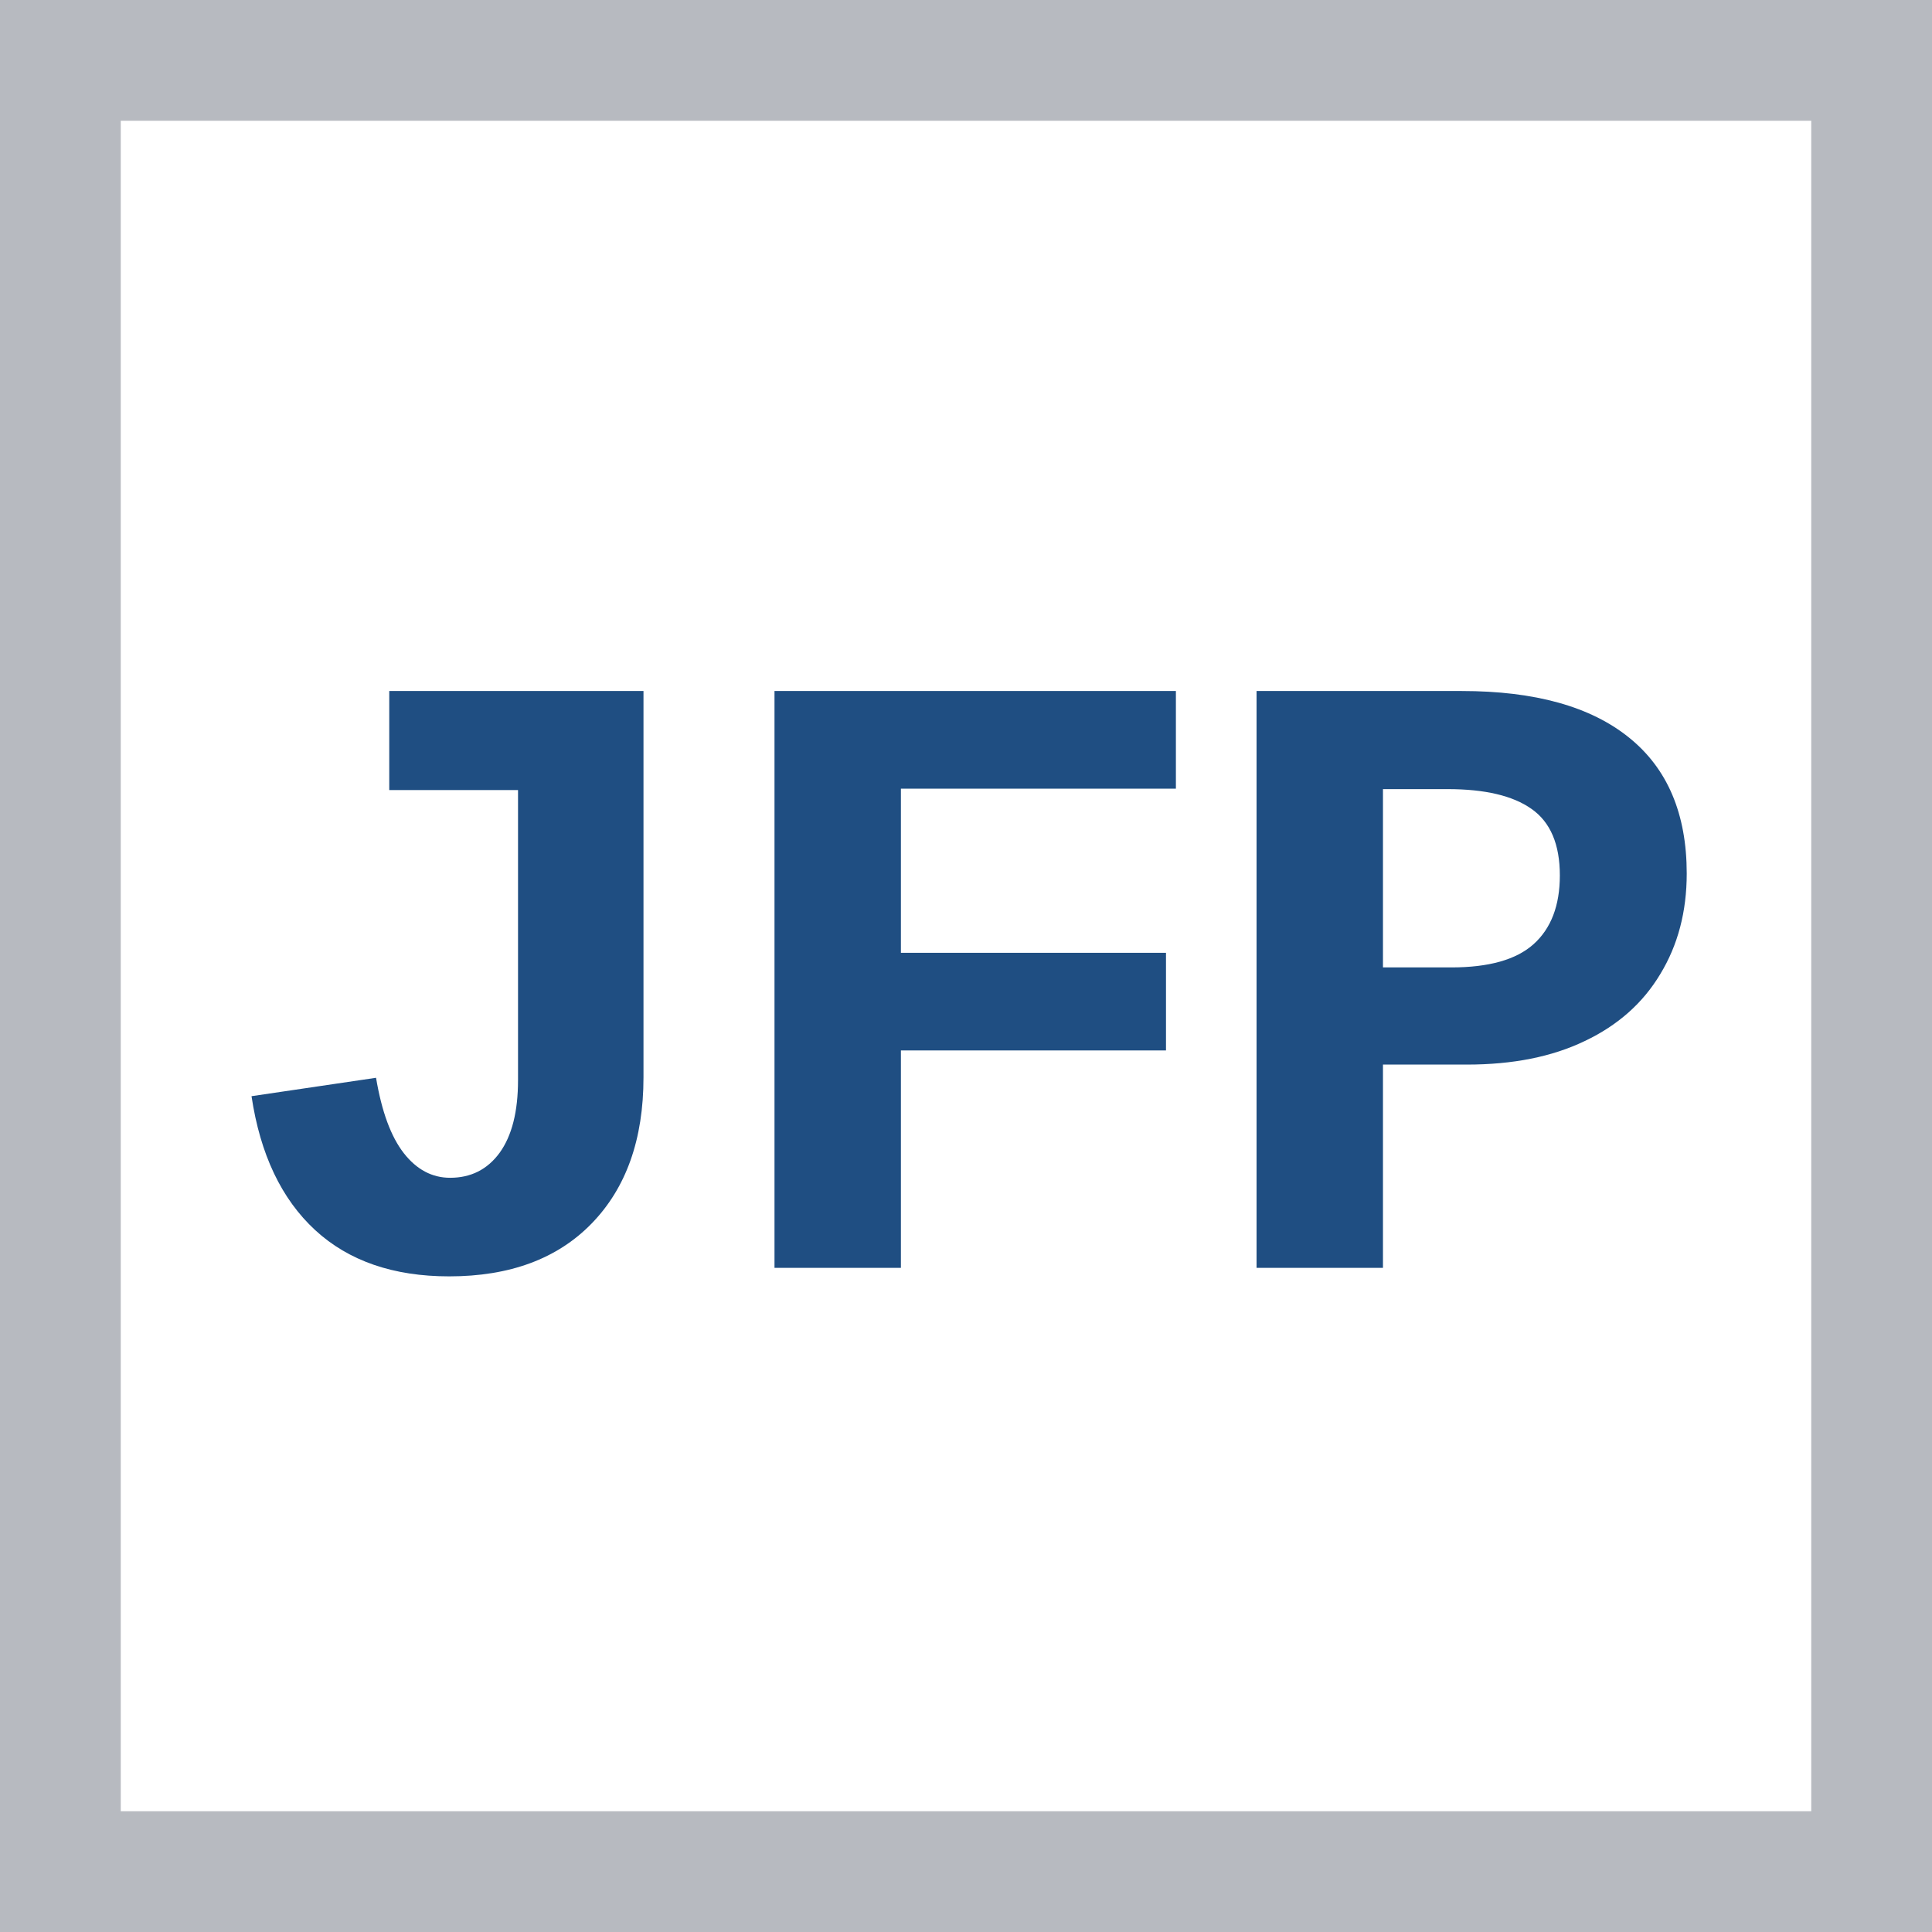
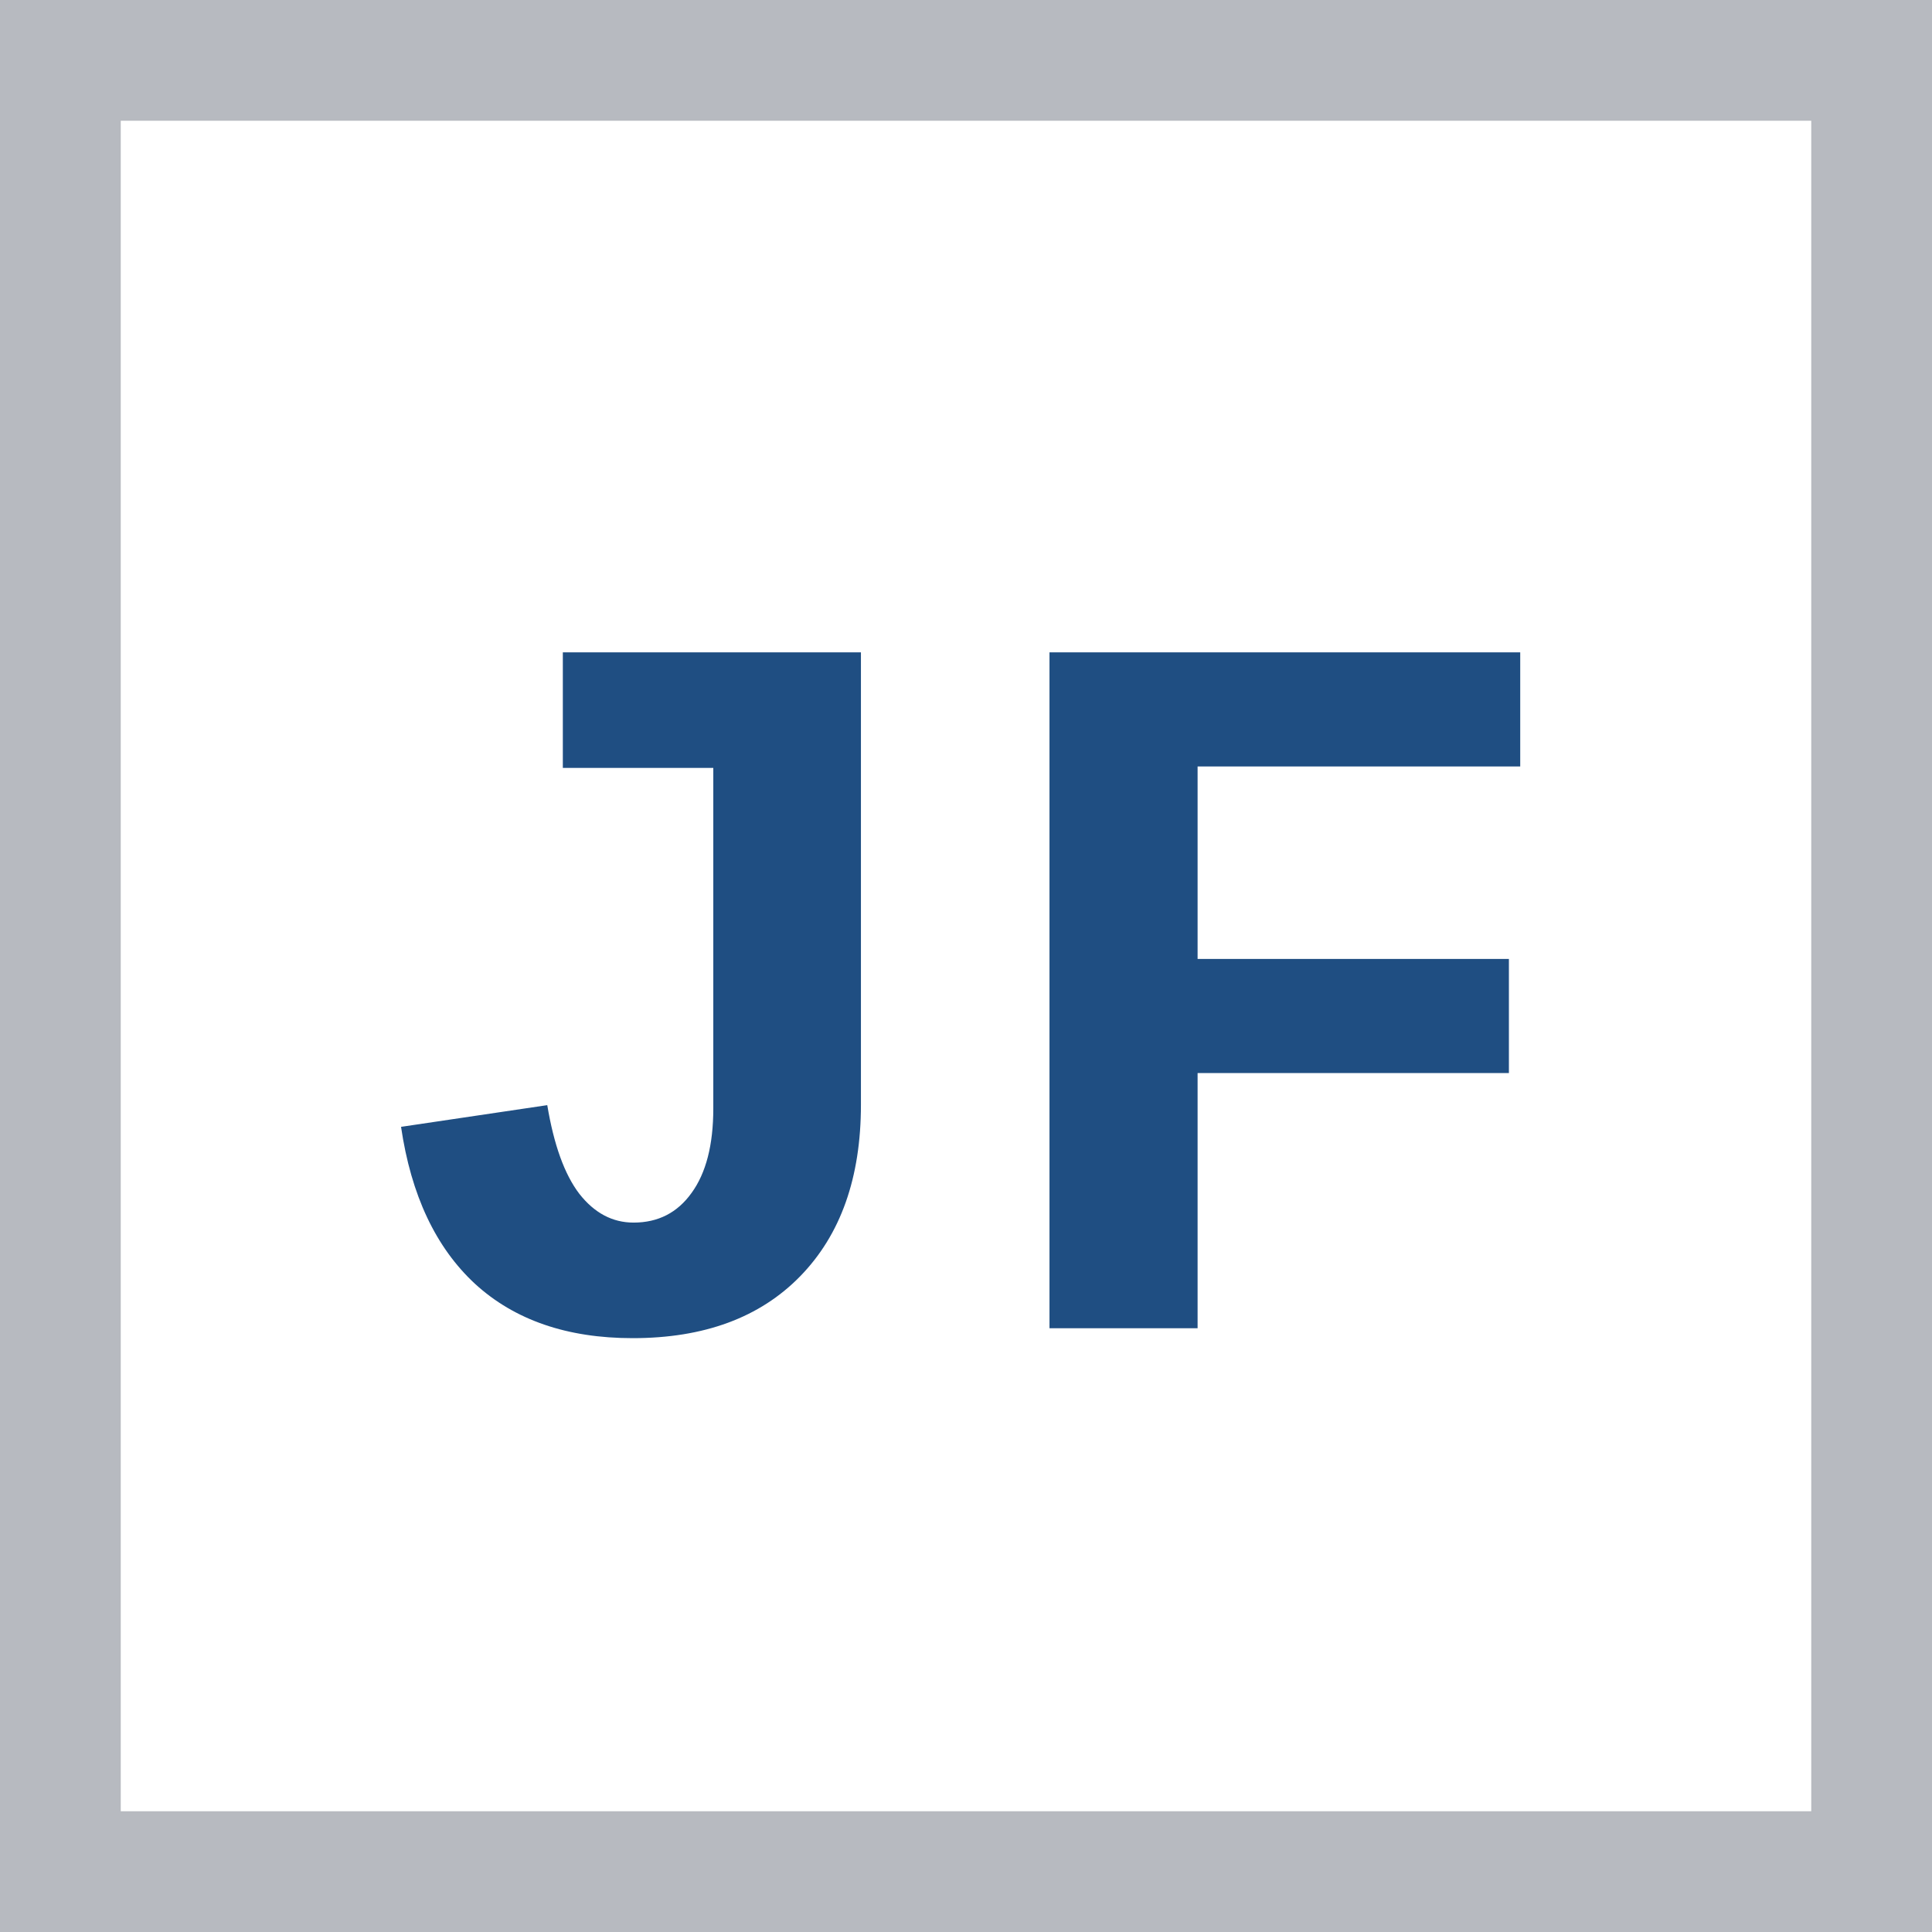
<svg xmlns="http://www.w3.org/2000/svg" viewBox="0 0 64 64">
  <rect x="2" y="2" width="60" height="60" fill="#ffffff" stroke="#b7bac0" stroke-width="4" />
-   <text x="32" y="42" text-anchor="middle" letter-spacing="-1" font-family="'IBM Plex Mono', Consolas, 'Courier New', monospace" font-size="29" font-weight="700" fill="#1f4e82">JFP</text>
+   <text x="32" y="44" text-anchor="middle" font-family="'IBM Plex Mono', Consolas, 'Courier New', monospace" font-size="34" font-weight="700" fill="#1f4e82">JF</text>
</svg>
